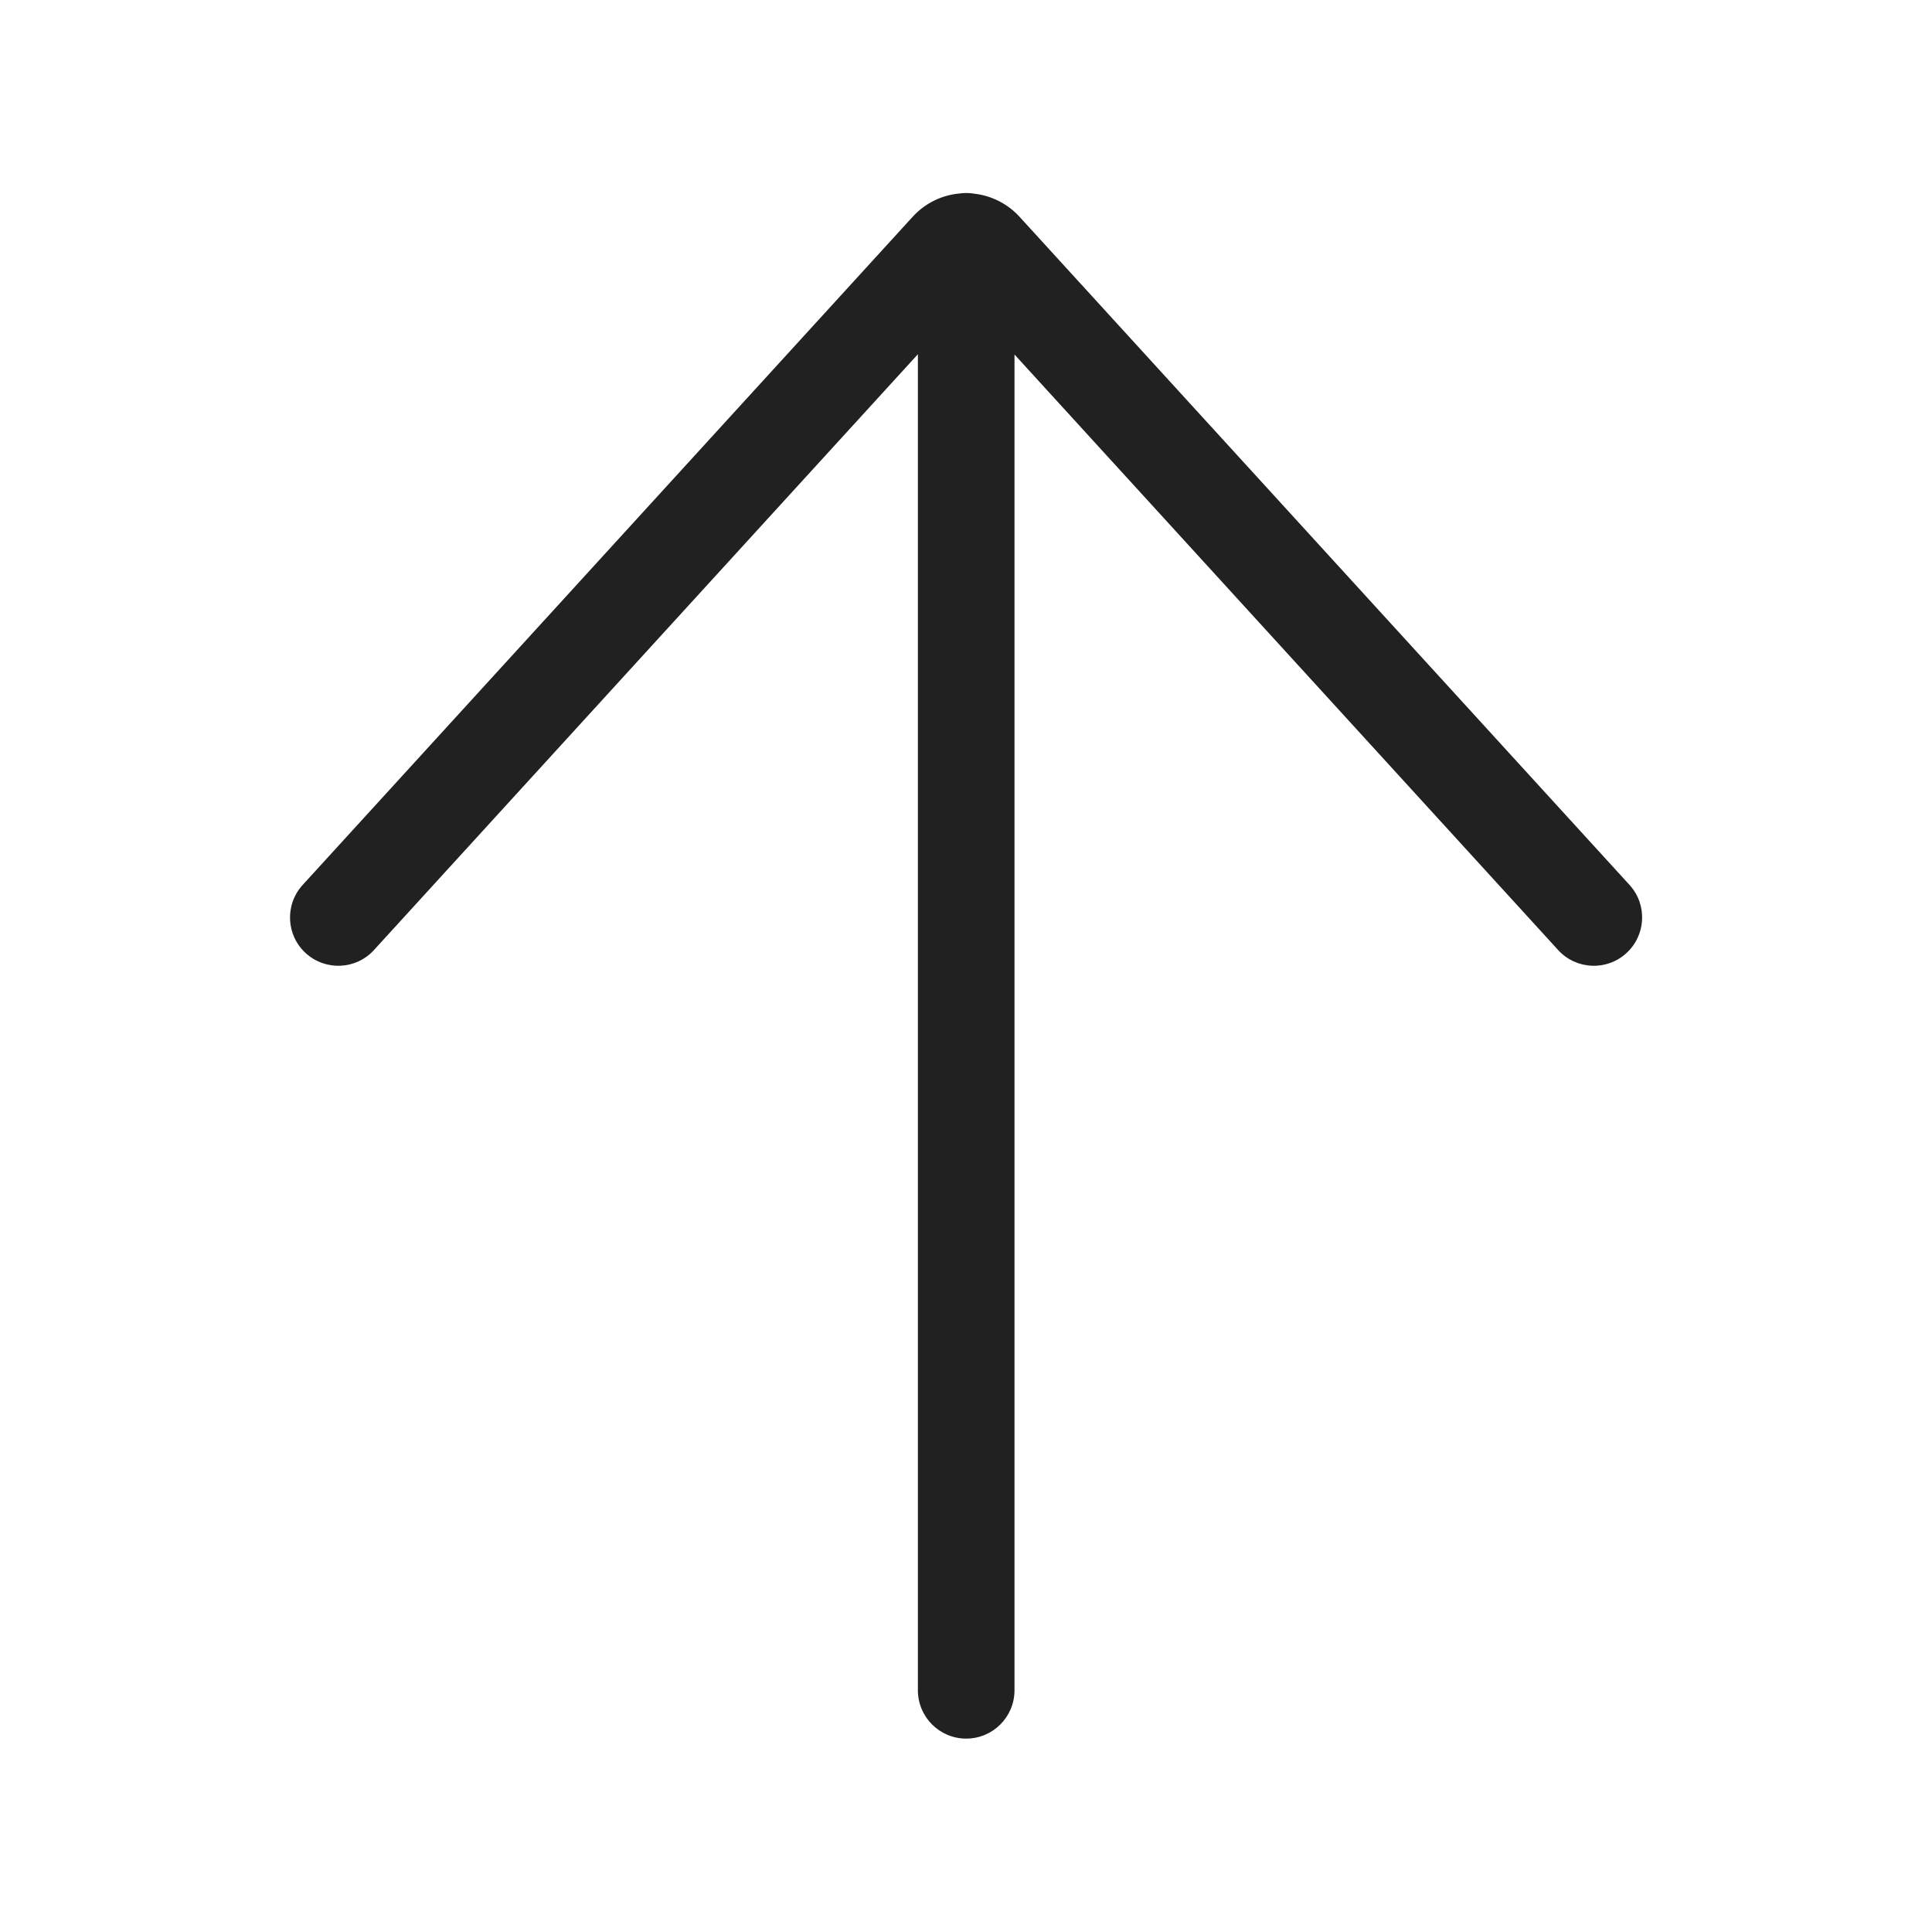
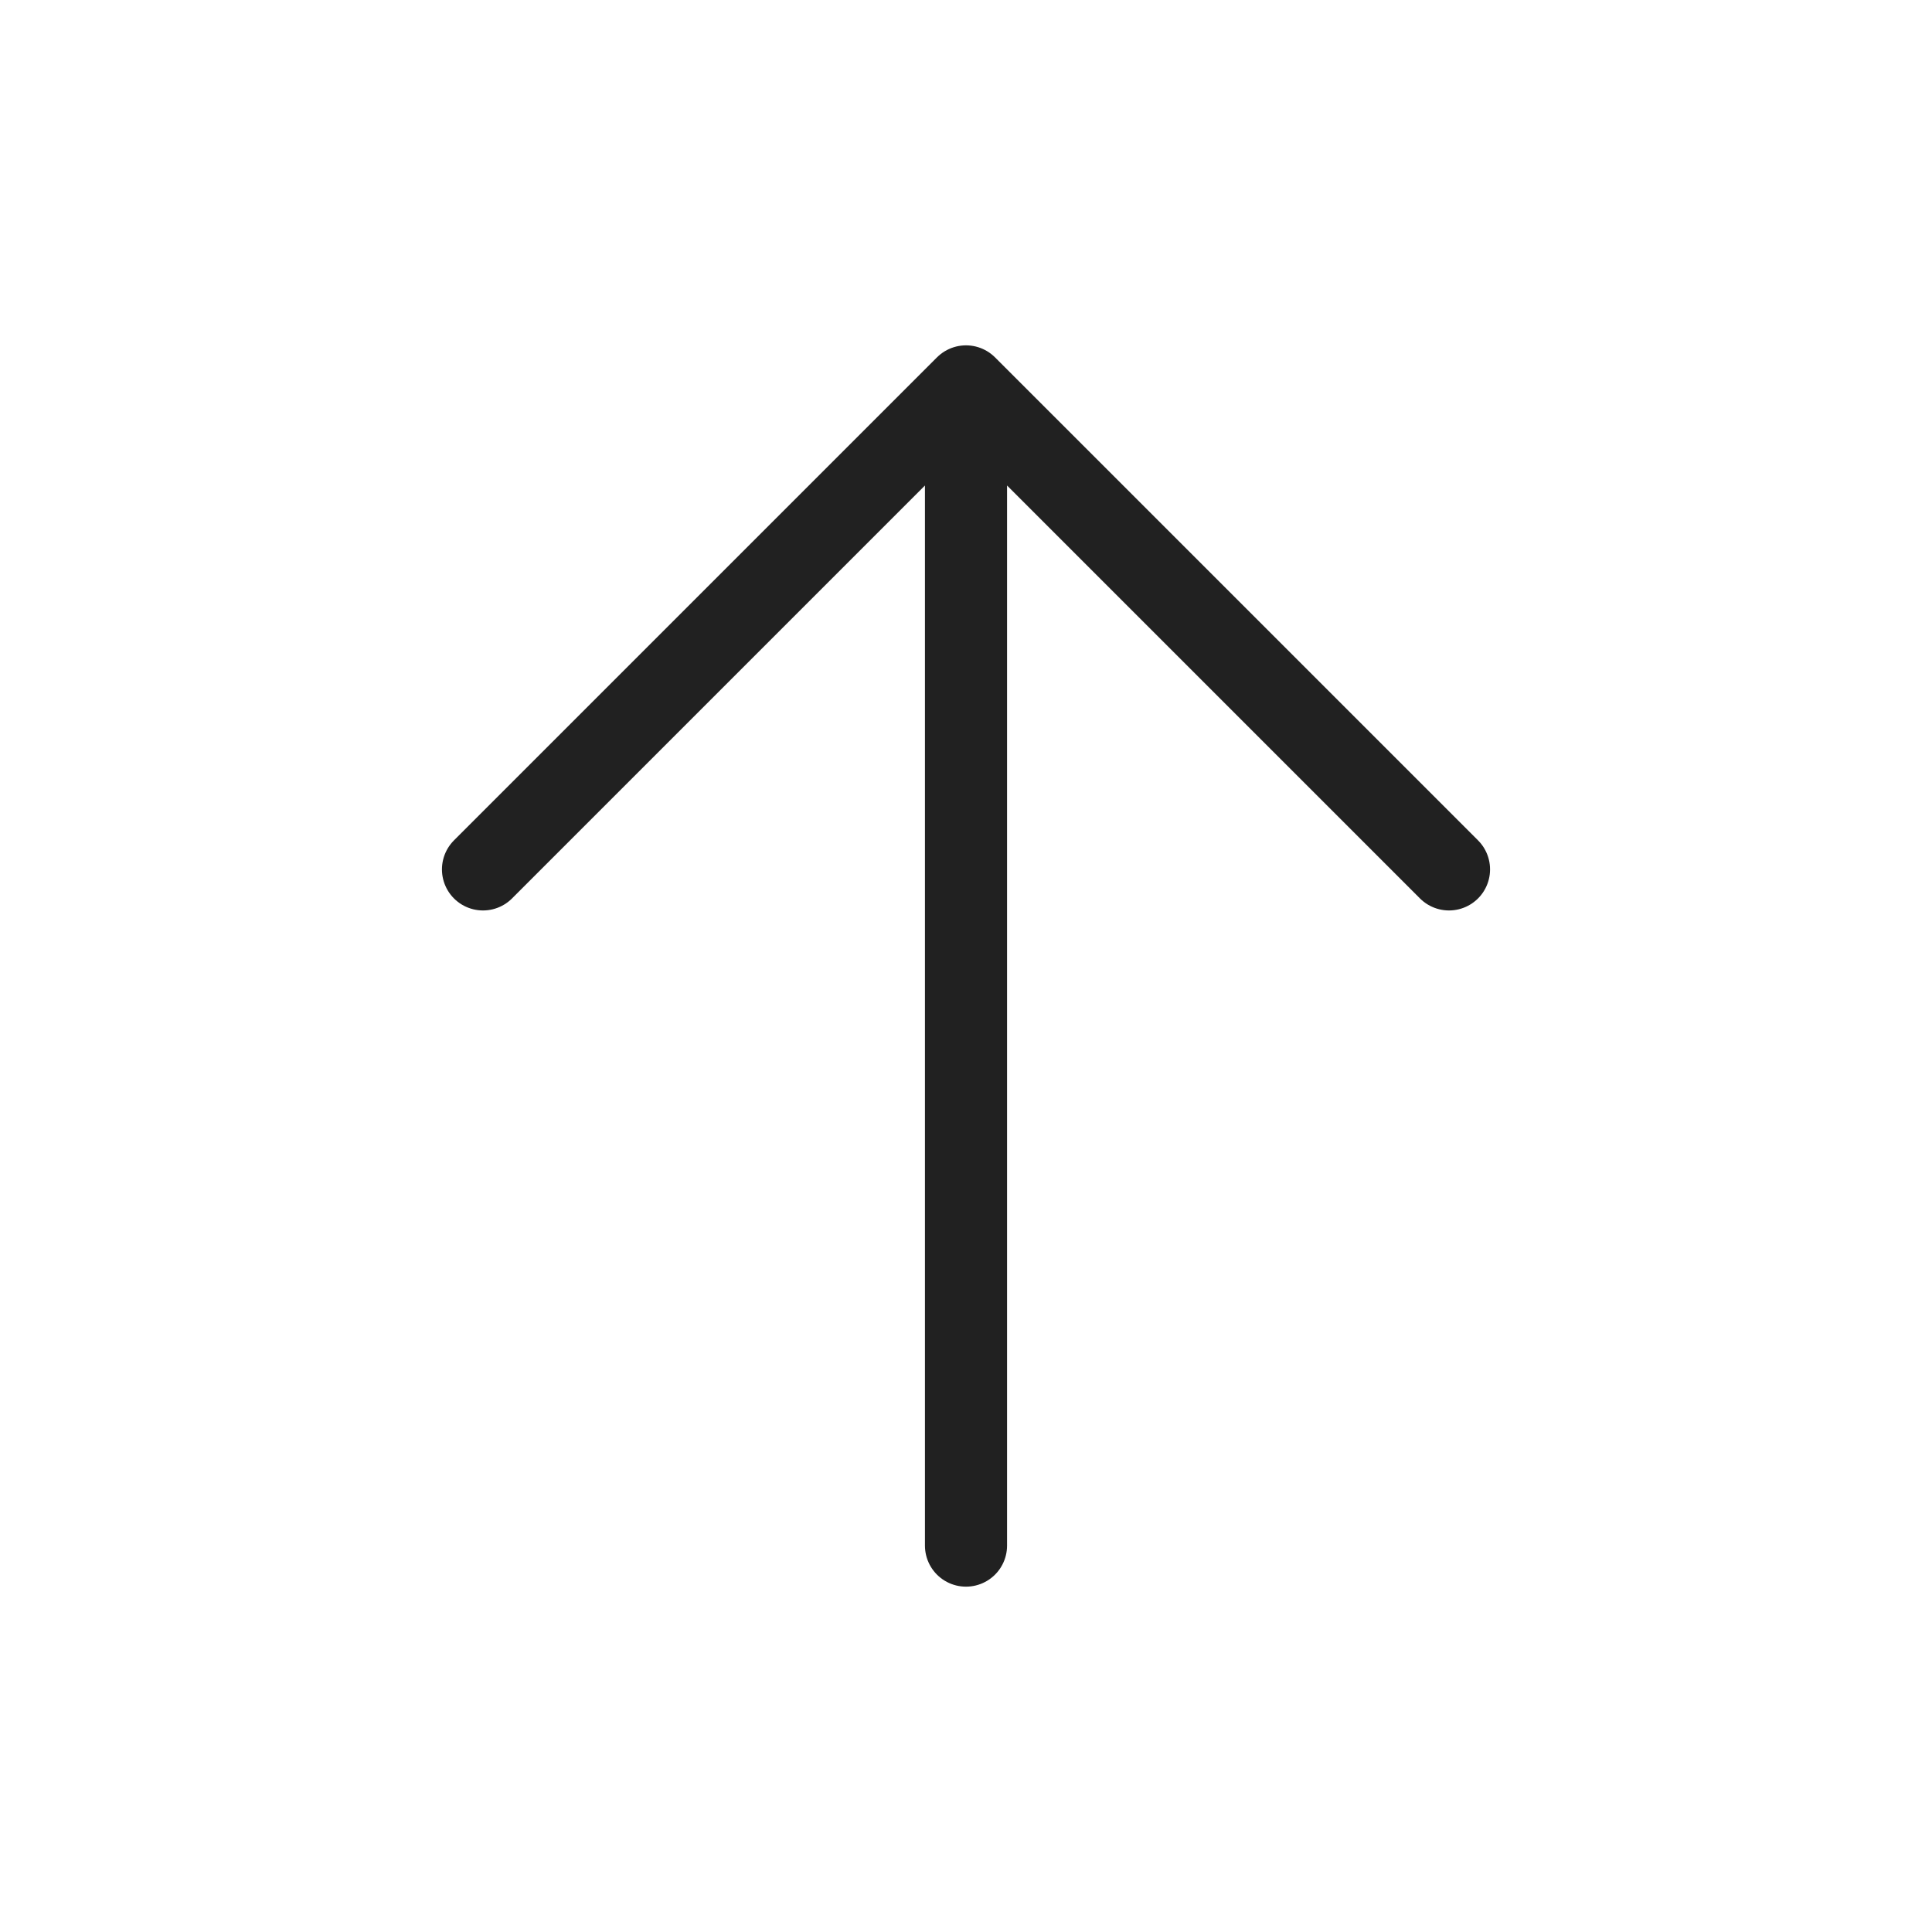
<svg xmlns="http://www.w3.org/2000/svg" width="20" height="20" viewBox="0 0 20 20" fill="none">
-   <path d="M3.133 9.161C2.947 9.365 2.961 9.681 3.165 9.867C3.369 10.053 3.685 10.039 3.871 9.835L9.502 3.667L9.502 17.498C9.502 17.774 9.726 17.998 10.002 17.998C10.278 17.998 10.502 17.774 10.502 17.498L10.502 3.67L16.13 9.835C16.316 10.039 16.633 10.053 16.836 9.867C17.04 9.681 17.055 9.365 16.869 9.161L10.555 2.245C10.427 2.105 10.259 2.025 10.086 2.005C10.059 2 10.031 1.998 10.002 1.998C9.975 1.998 9.949 2 9.923 2.004C9.747 2.022 9.576 2.103 9.447 2.245L3.133 9.161Z" fill="#212121" />
+   <path d="M10 16V4M10 4L5 9M10 4L15 9" stroke="#212121" stroke-width="0.85" stroke-linecap="round" stroke-linejoin="round" />
</svg>
